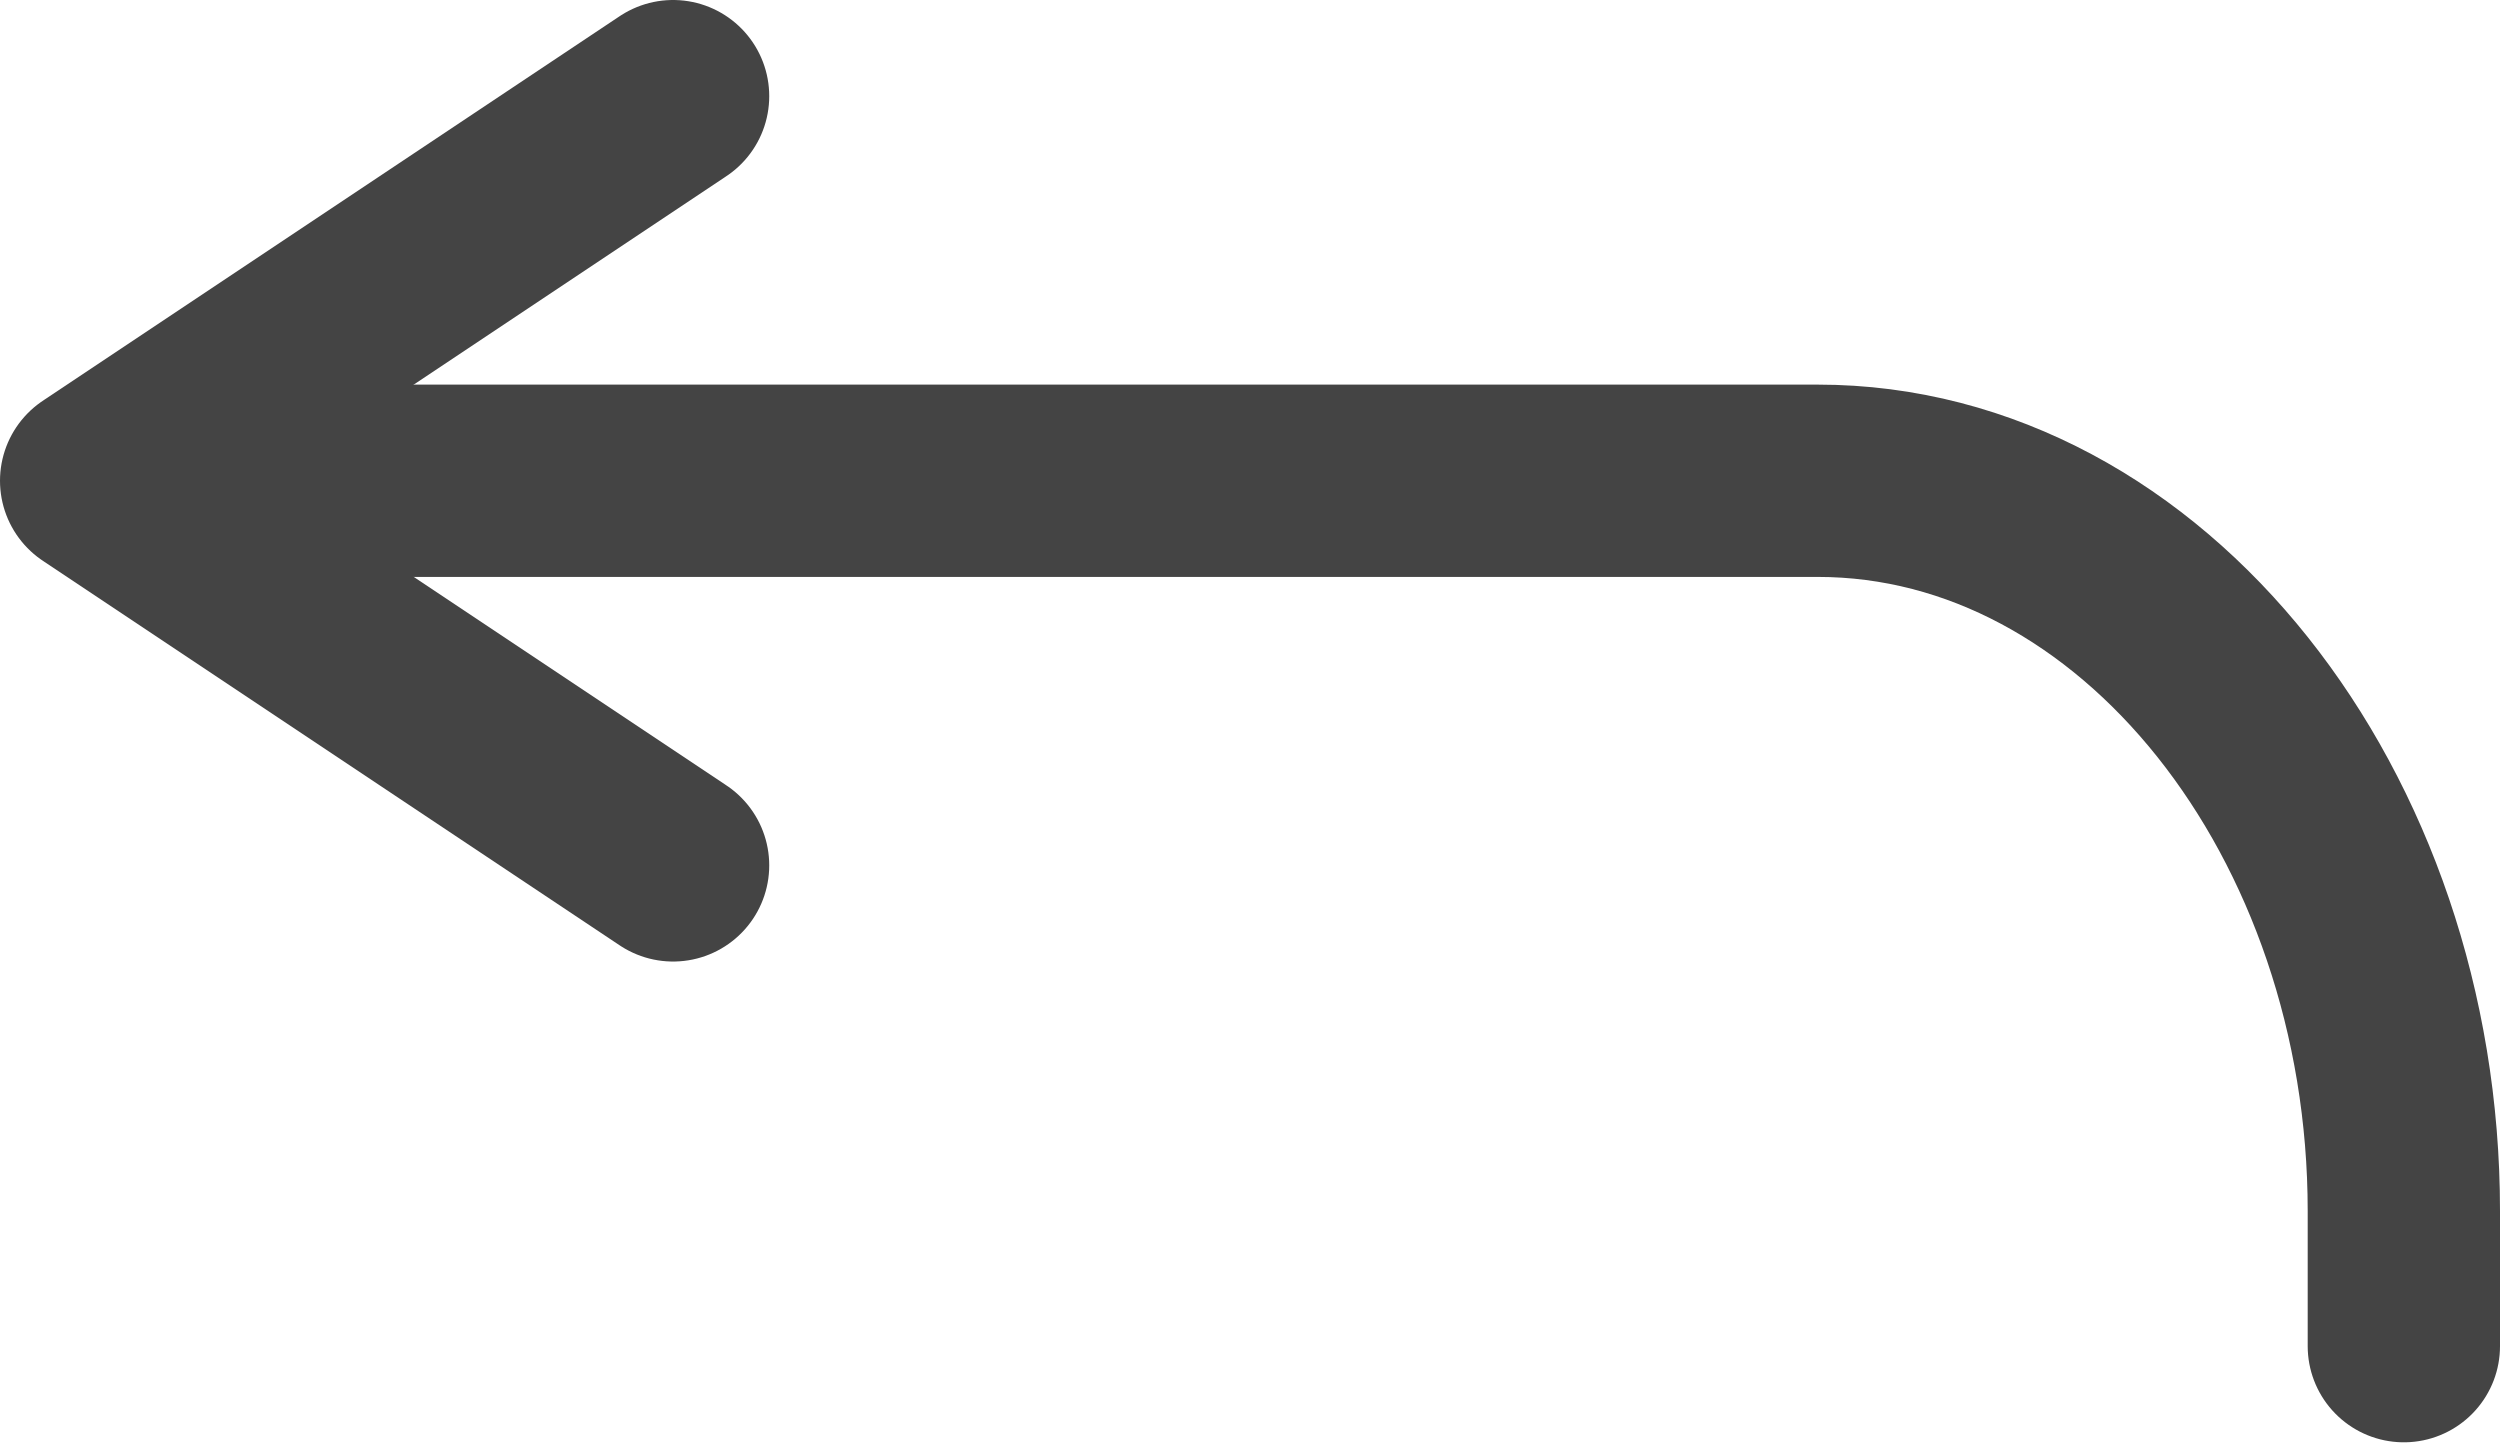
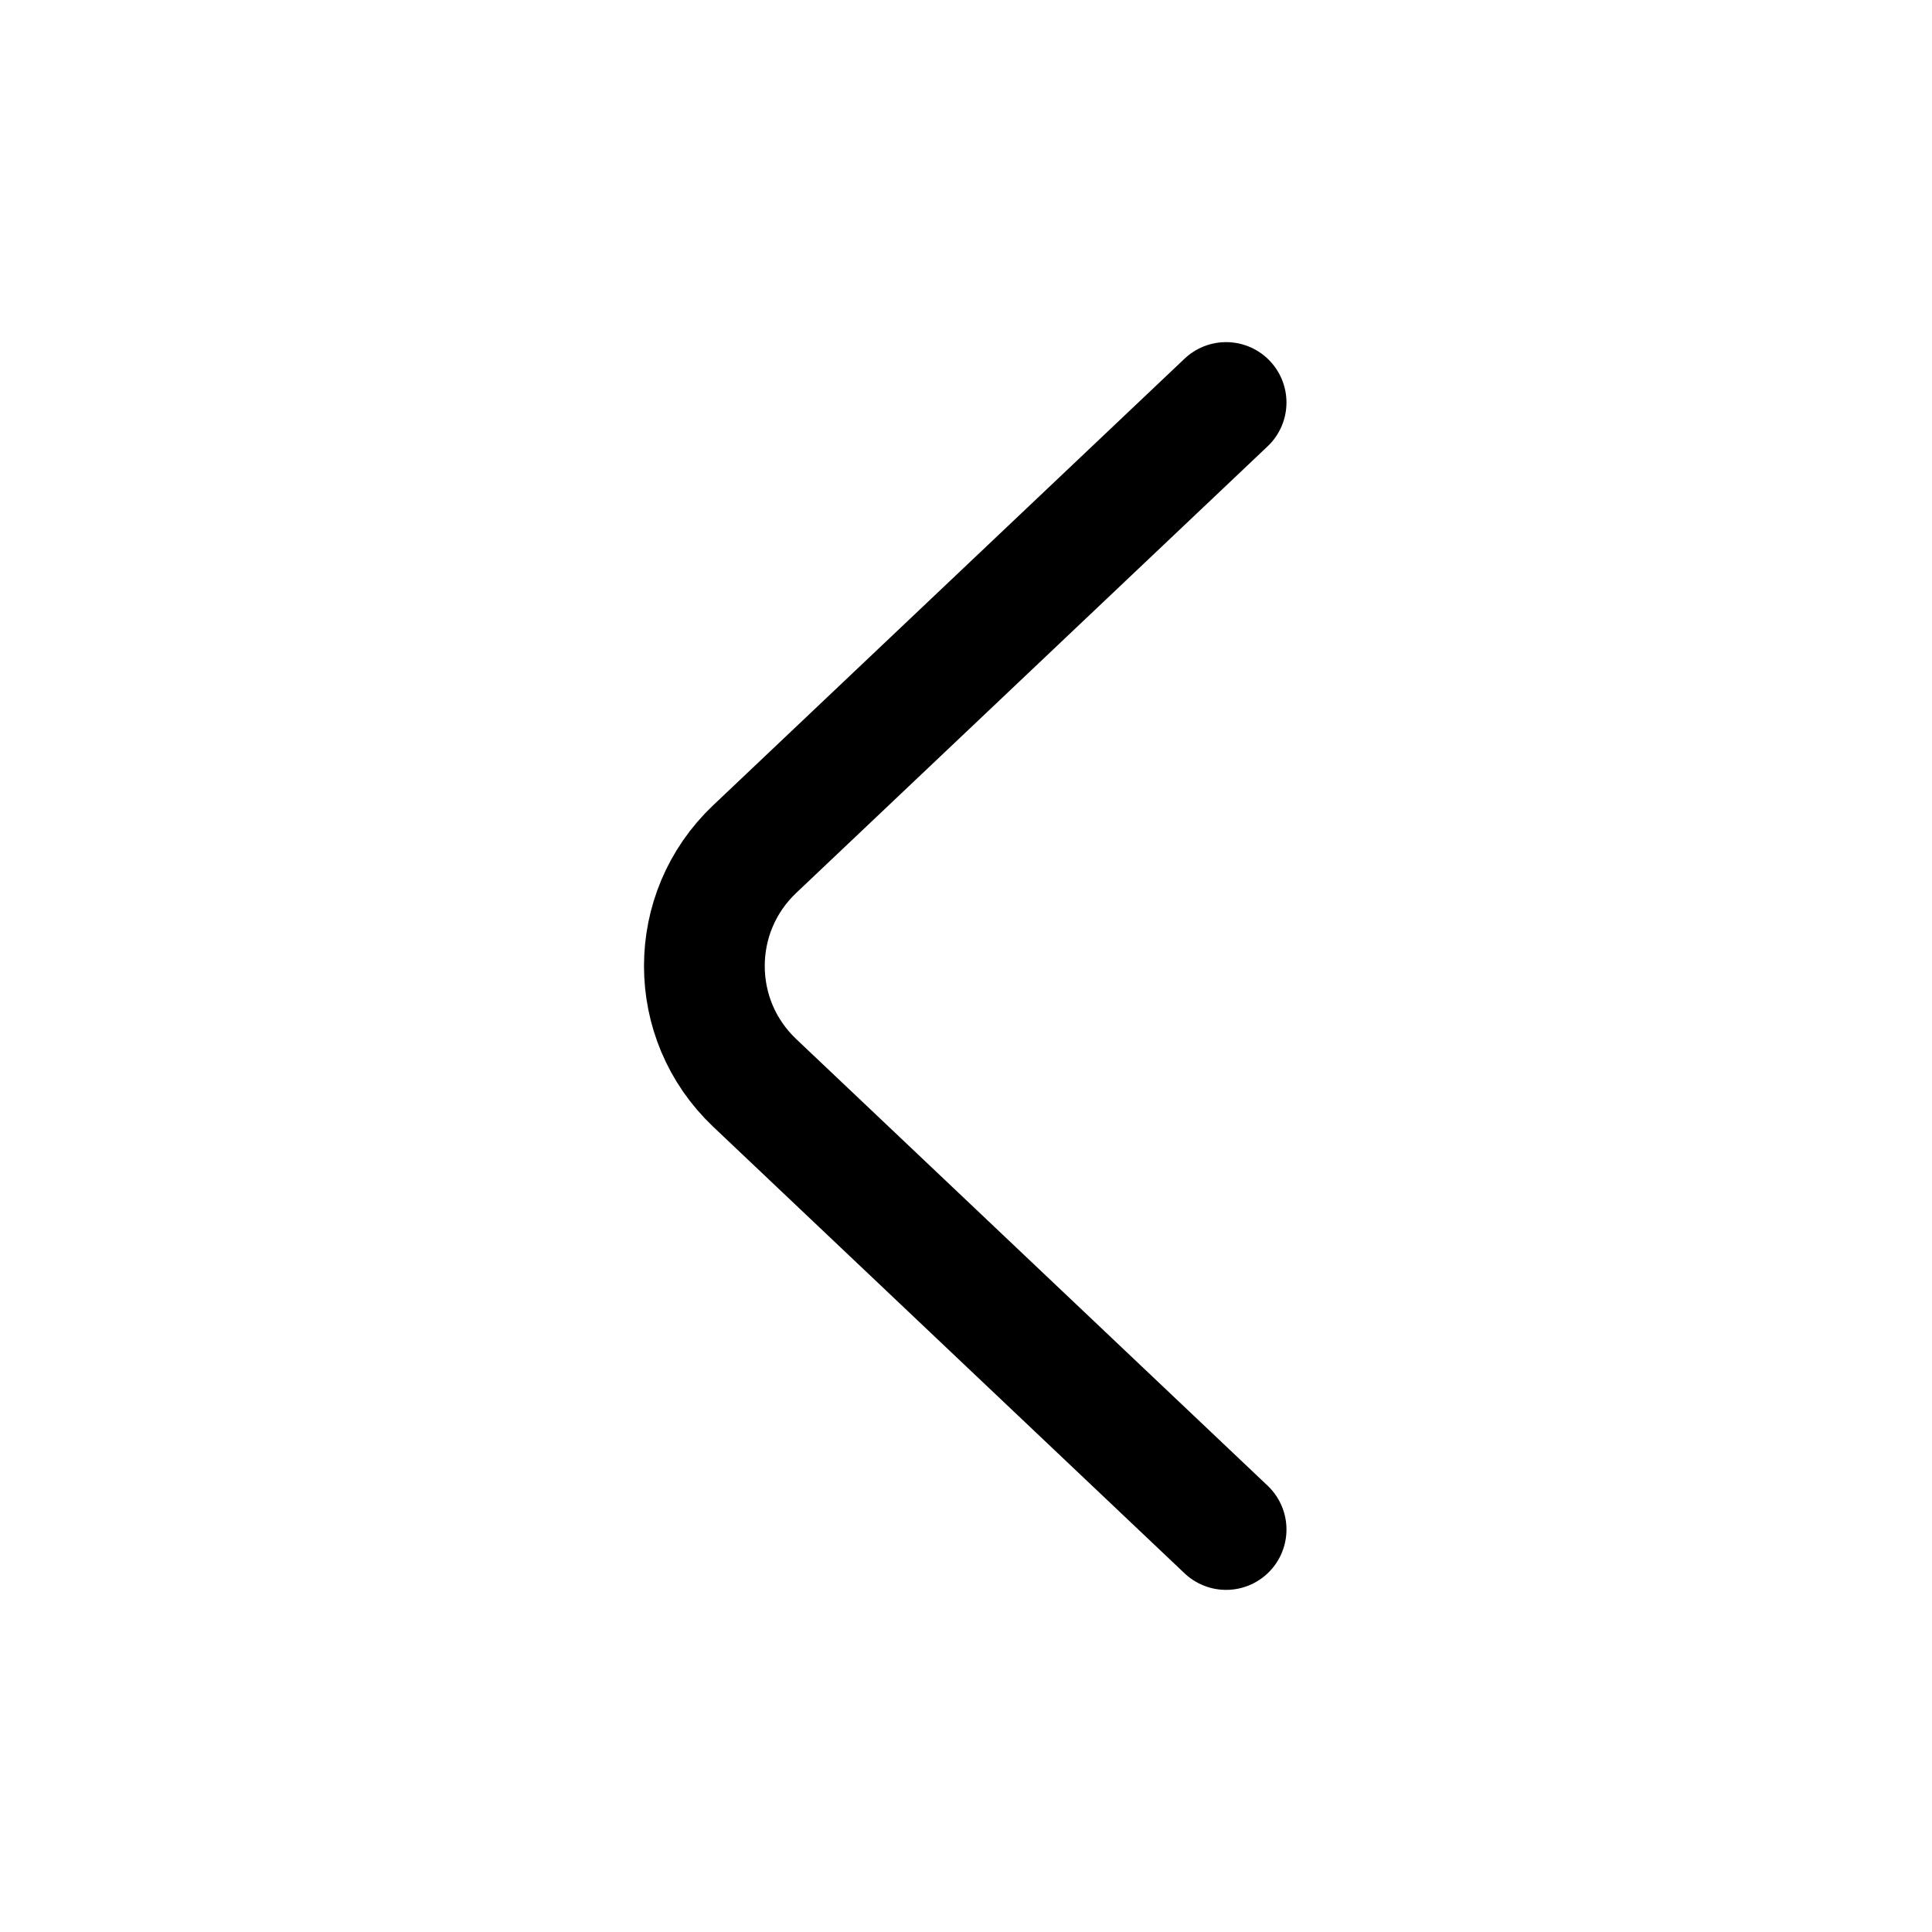
- <svg xmlns="http://www.w3.org/2000/svg" width="26" height="15" viewBox="0 0 26 15" fill="none">
-   <path d="M7 1L1 5L7 9" stroke="#444" stroke-width="2" stroke-linecap="round" stroke-linejoin="round" />
-   <path d="M2 5H18.905C22.284 5 25 8.469 25 12.594V14" stroke="#444" stroke-width="2" stroke-linecap="round" stroke-linejoin="round" />
+ <svg xmlns="http://www.w3.org/2000/svg" width="800px" height="800px" viewBox="0 0 24 24" fill="none">
+   <g id="style=linear">
+     <g id="arrow-short-left">
+       <path id="vector" d="M15.231 5L9.375 10.548C8.958 10.943 8.75 11.471 8.75 12C8.75 12.529 8.958 13.057 9.375 13.452L15.231 19" stroke="#000000" stroke-width="1.5" stroke-linecap="round" />
+     </g>
+   </g>
</svg>
